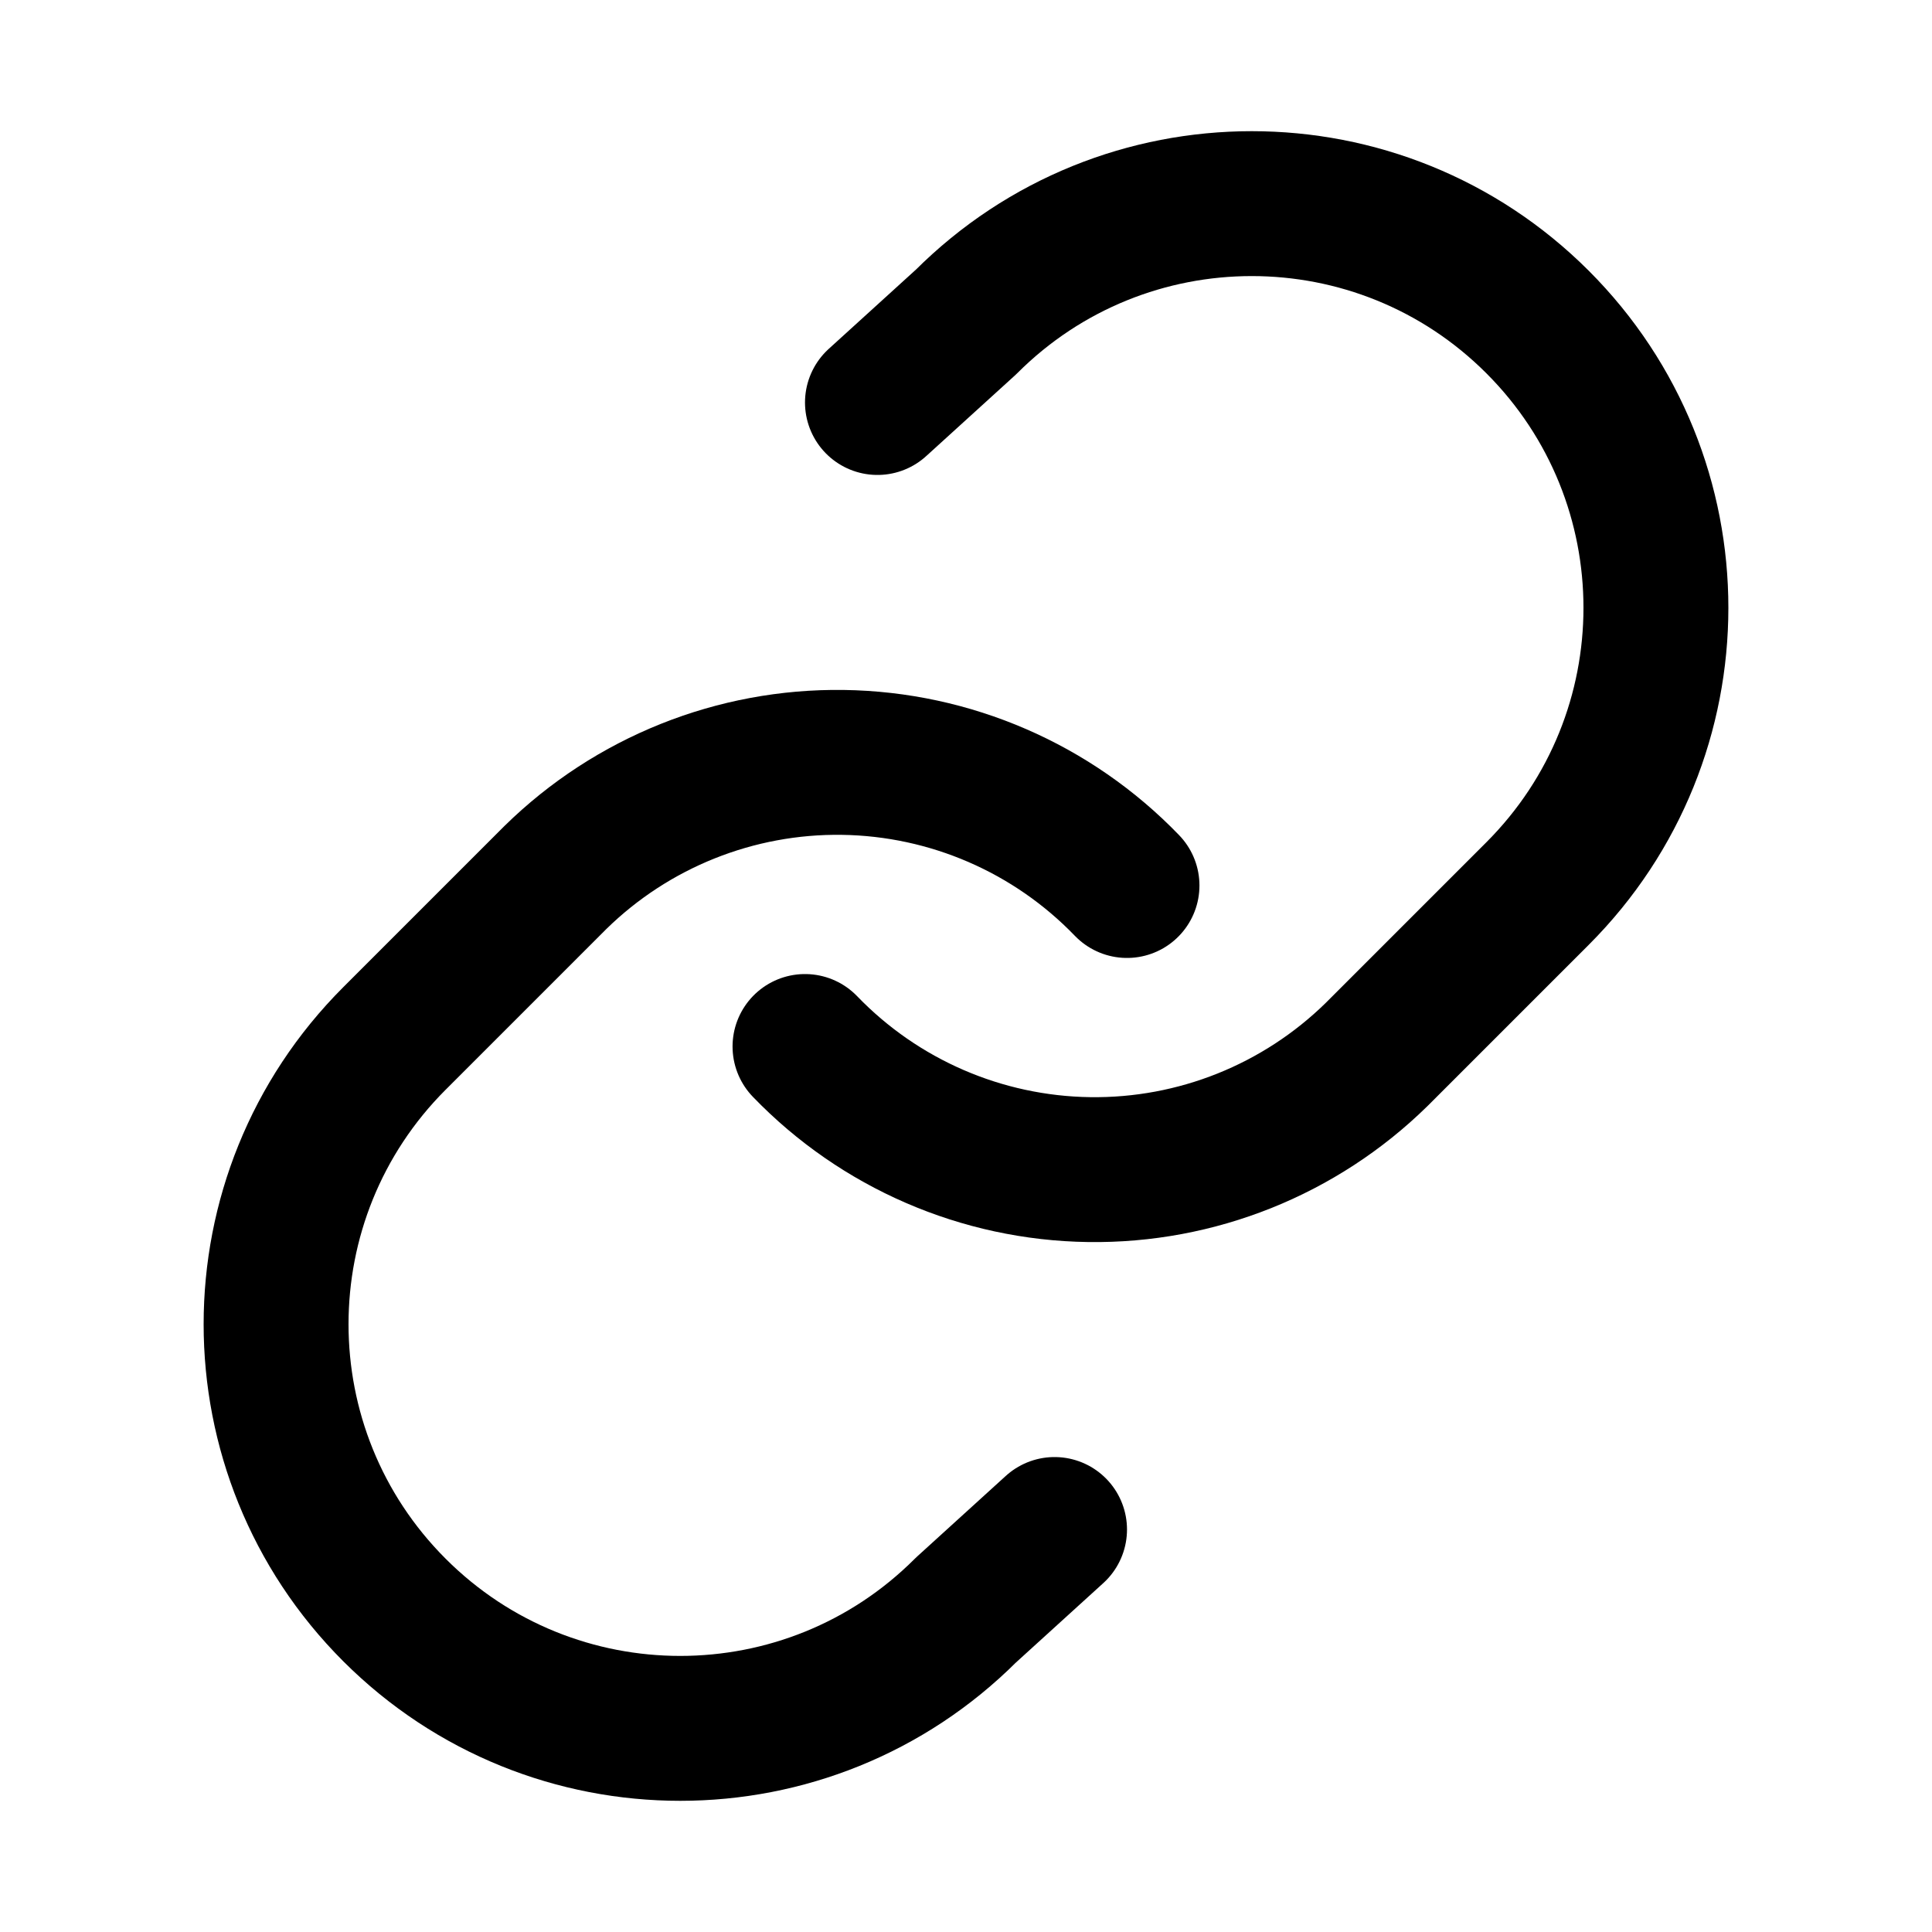
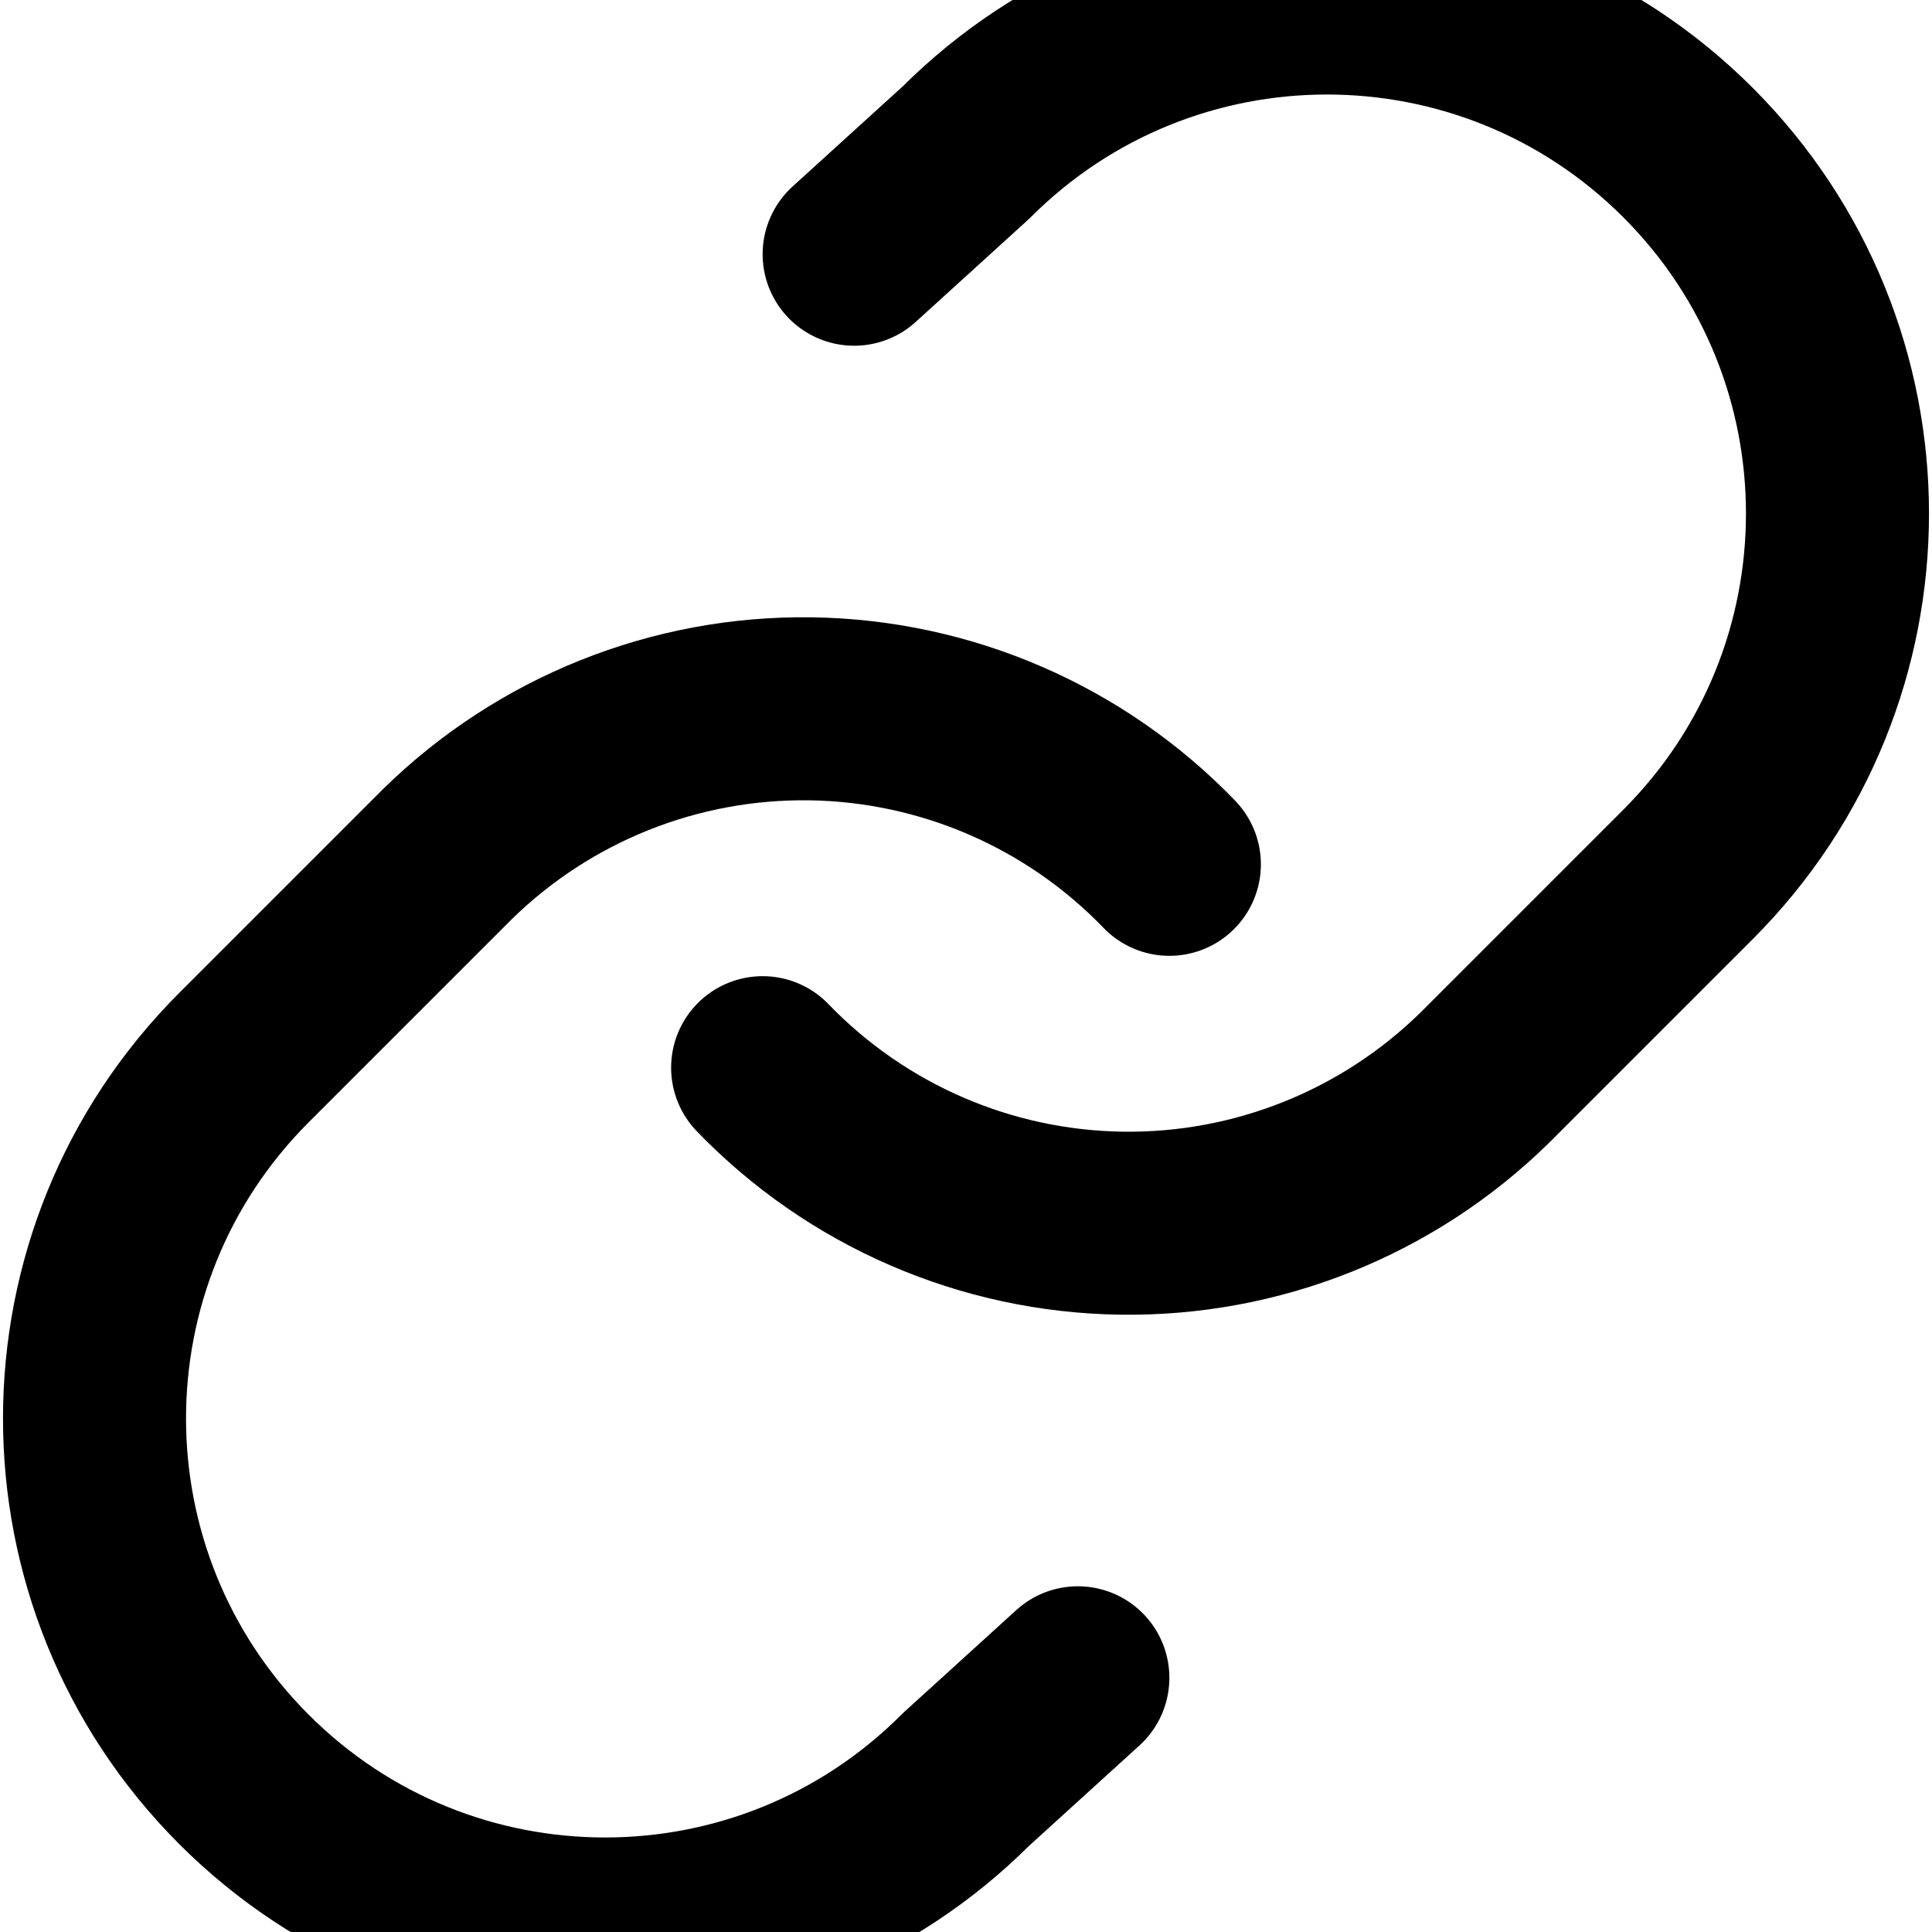
- <svg xmlns="http://www.w3.org/2000/svg" viewBox="0 0 24 24" fill="none" stroke="#000" stroke-width="1.8" stroke-linecap="round" stroke-linejoin="round">
+ <svg xmlns="http://www.w3.org/2000/svg" viewBox="2.5 2.5 19 19" fill="none" stroke="#000" stroke-width="1.8" stroke-linecap="round" stroke-linejoin="round">
  <path d="M10 13a5 5 0 0 0 7.1.1l2-2a5 5 0 0 0-7.1-7.1L10.9 5" />
  <path d="M14 11a5 5 0 0 0-7.1-.1l-2 2A5 5 0 0 0 12 20l1.1-1" />
</svg>
